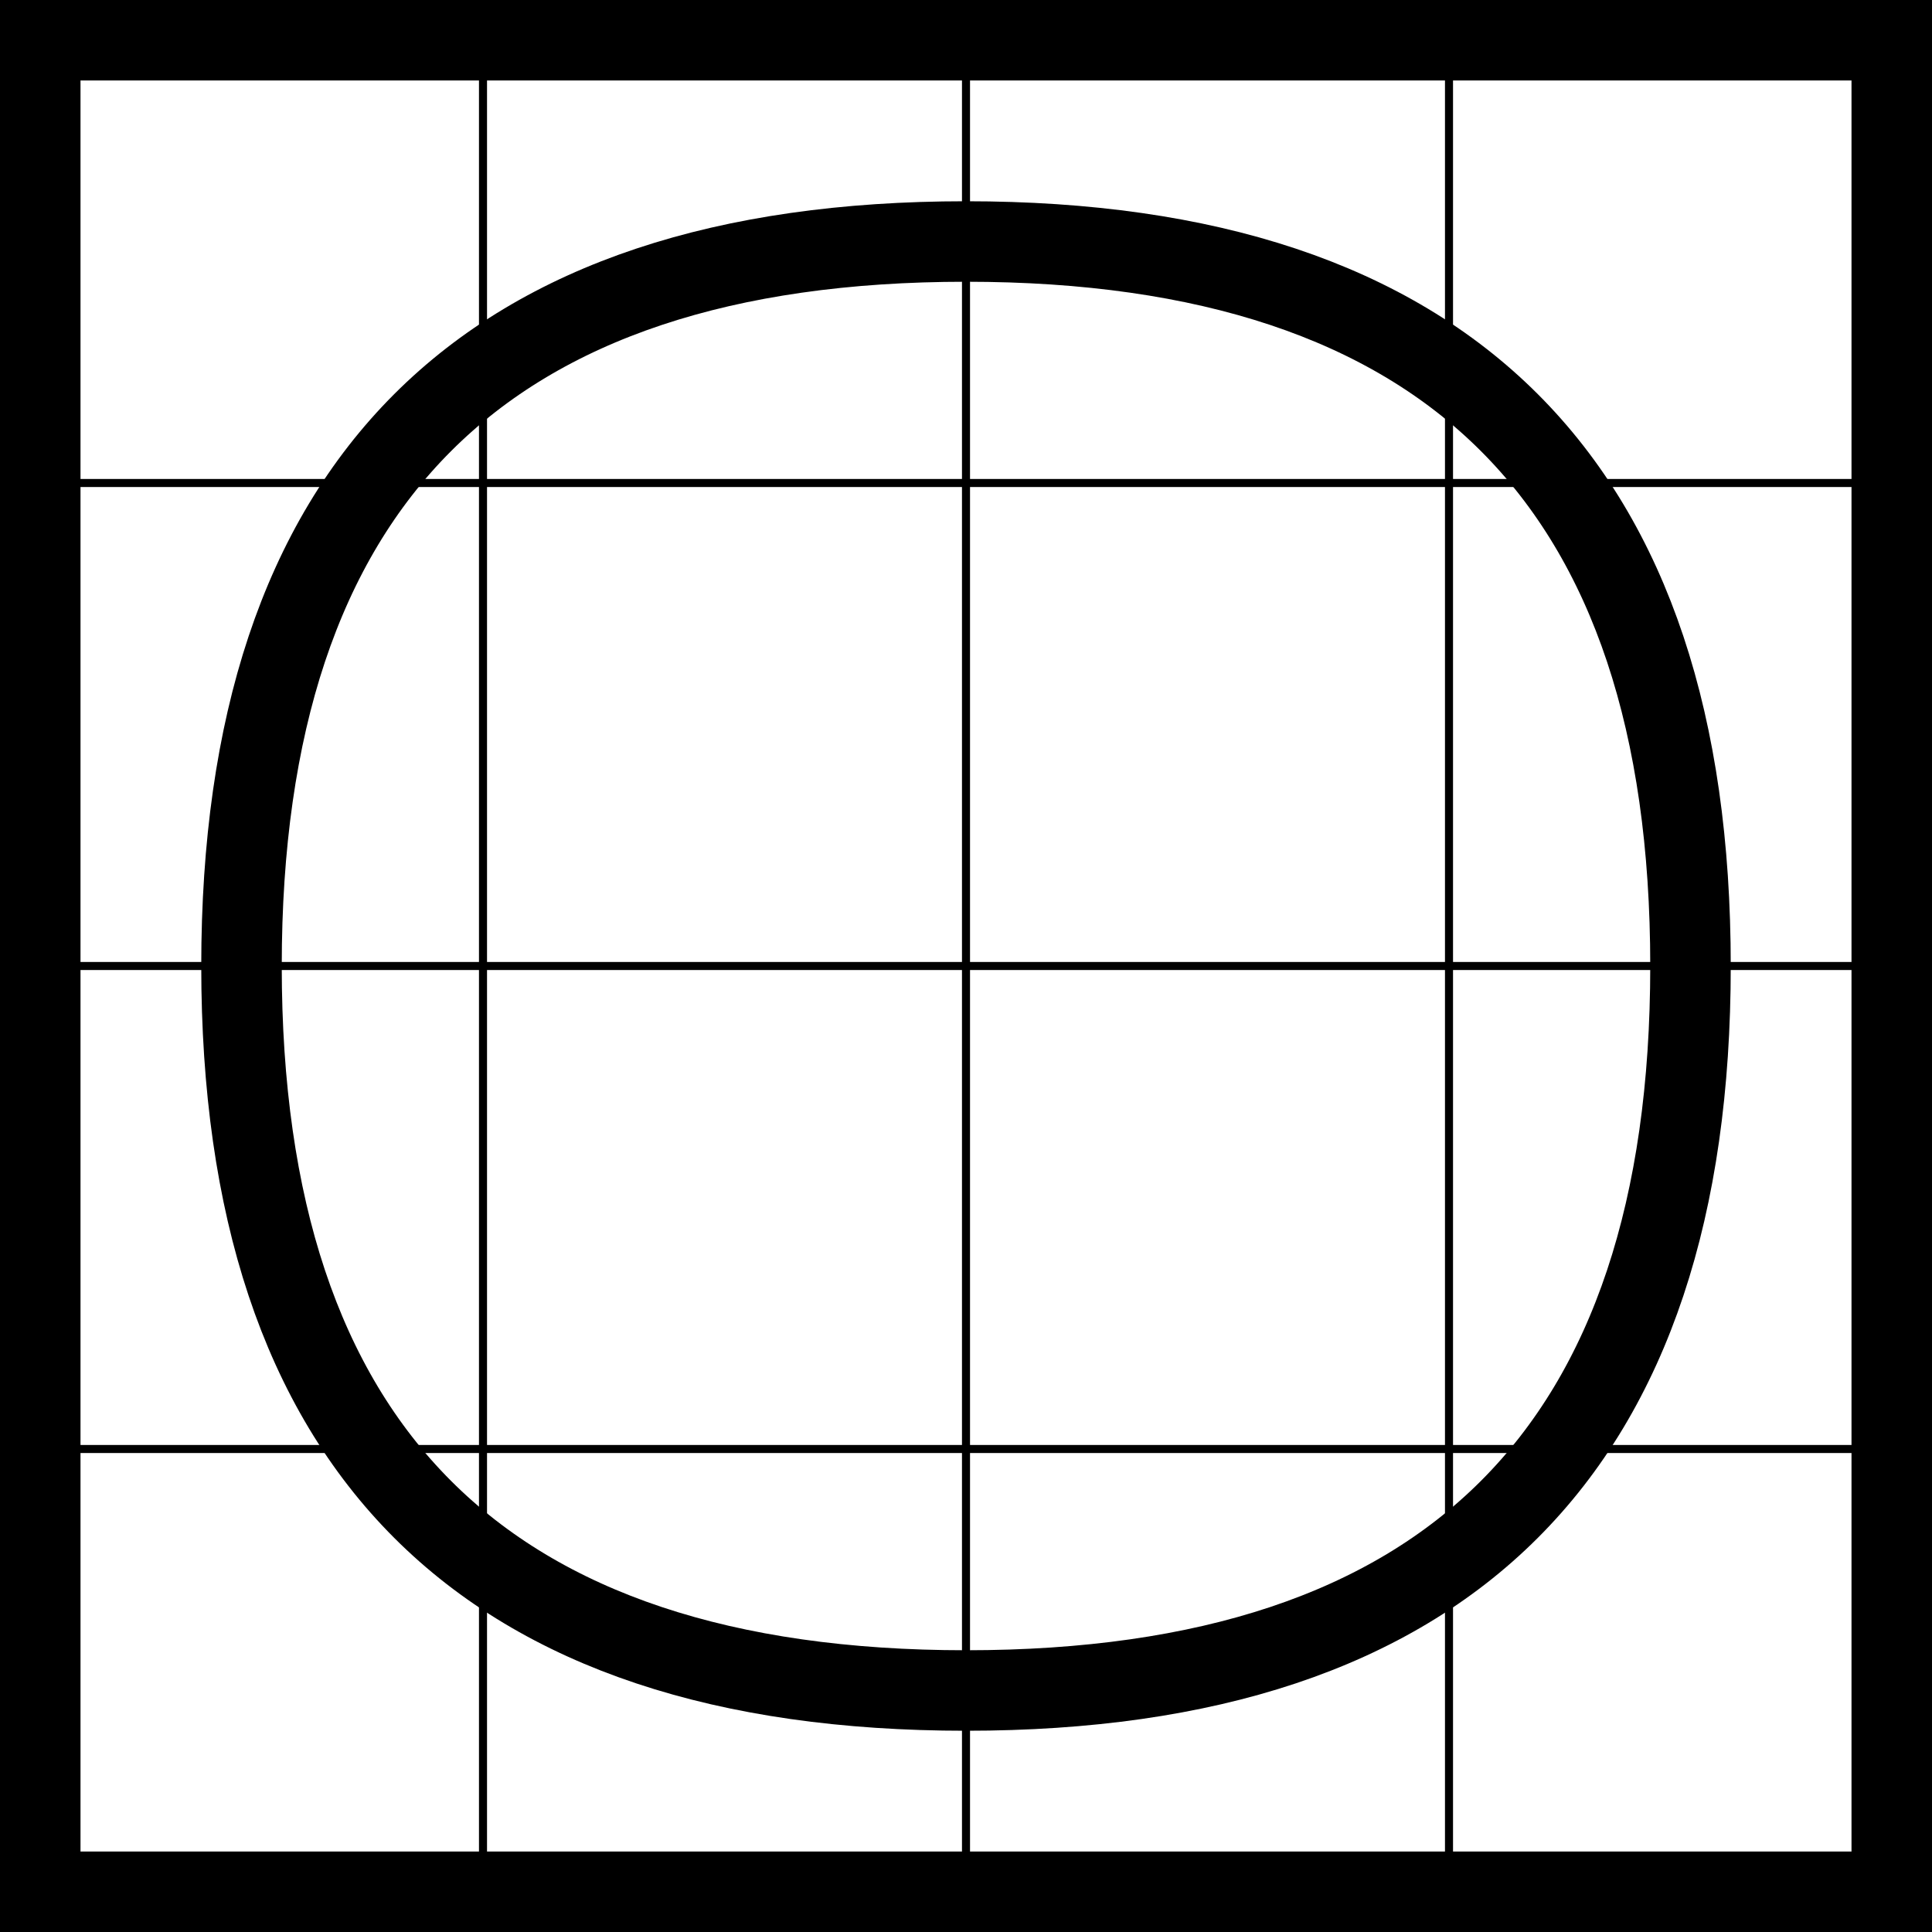
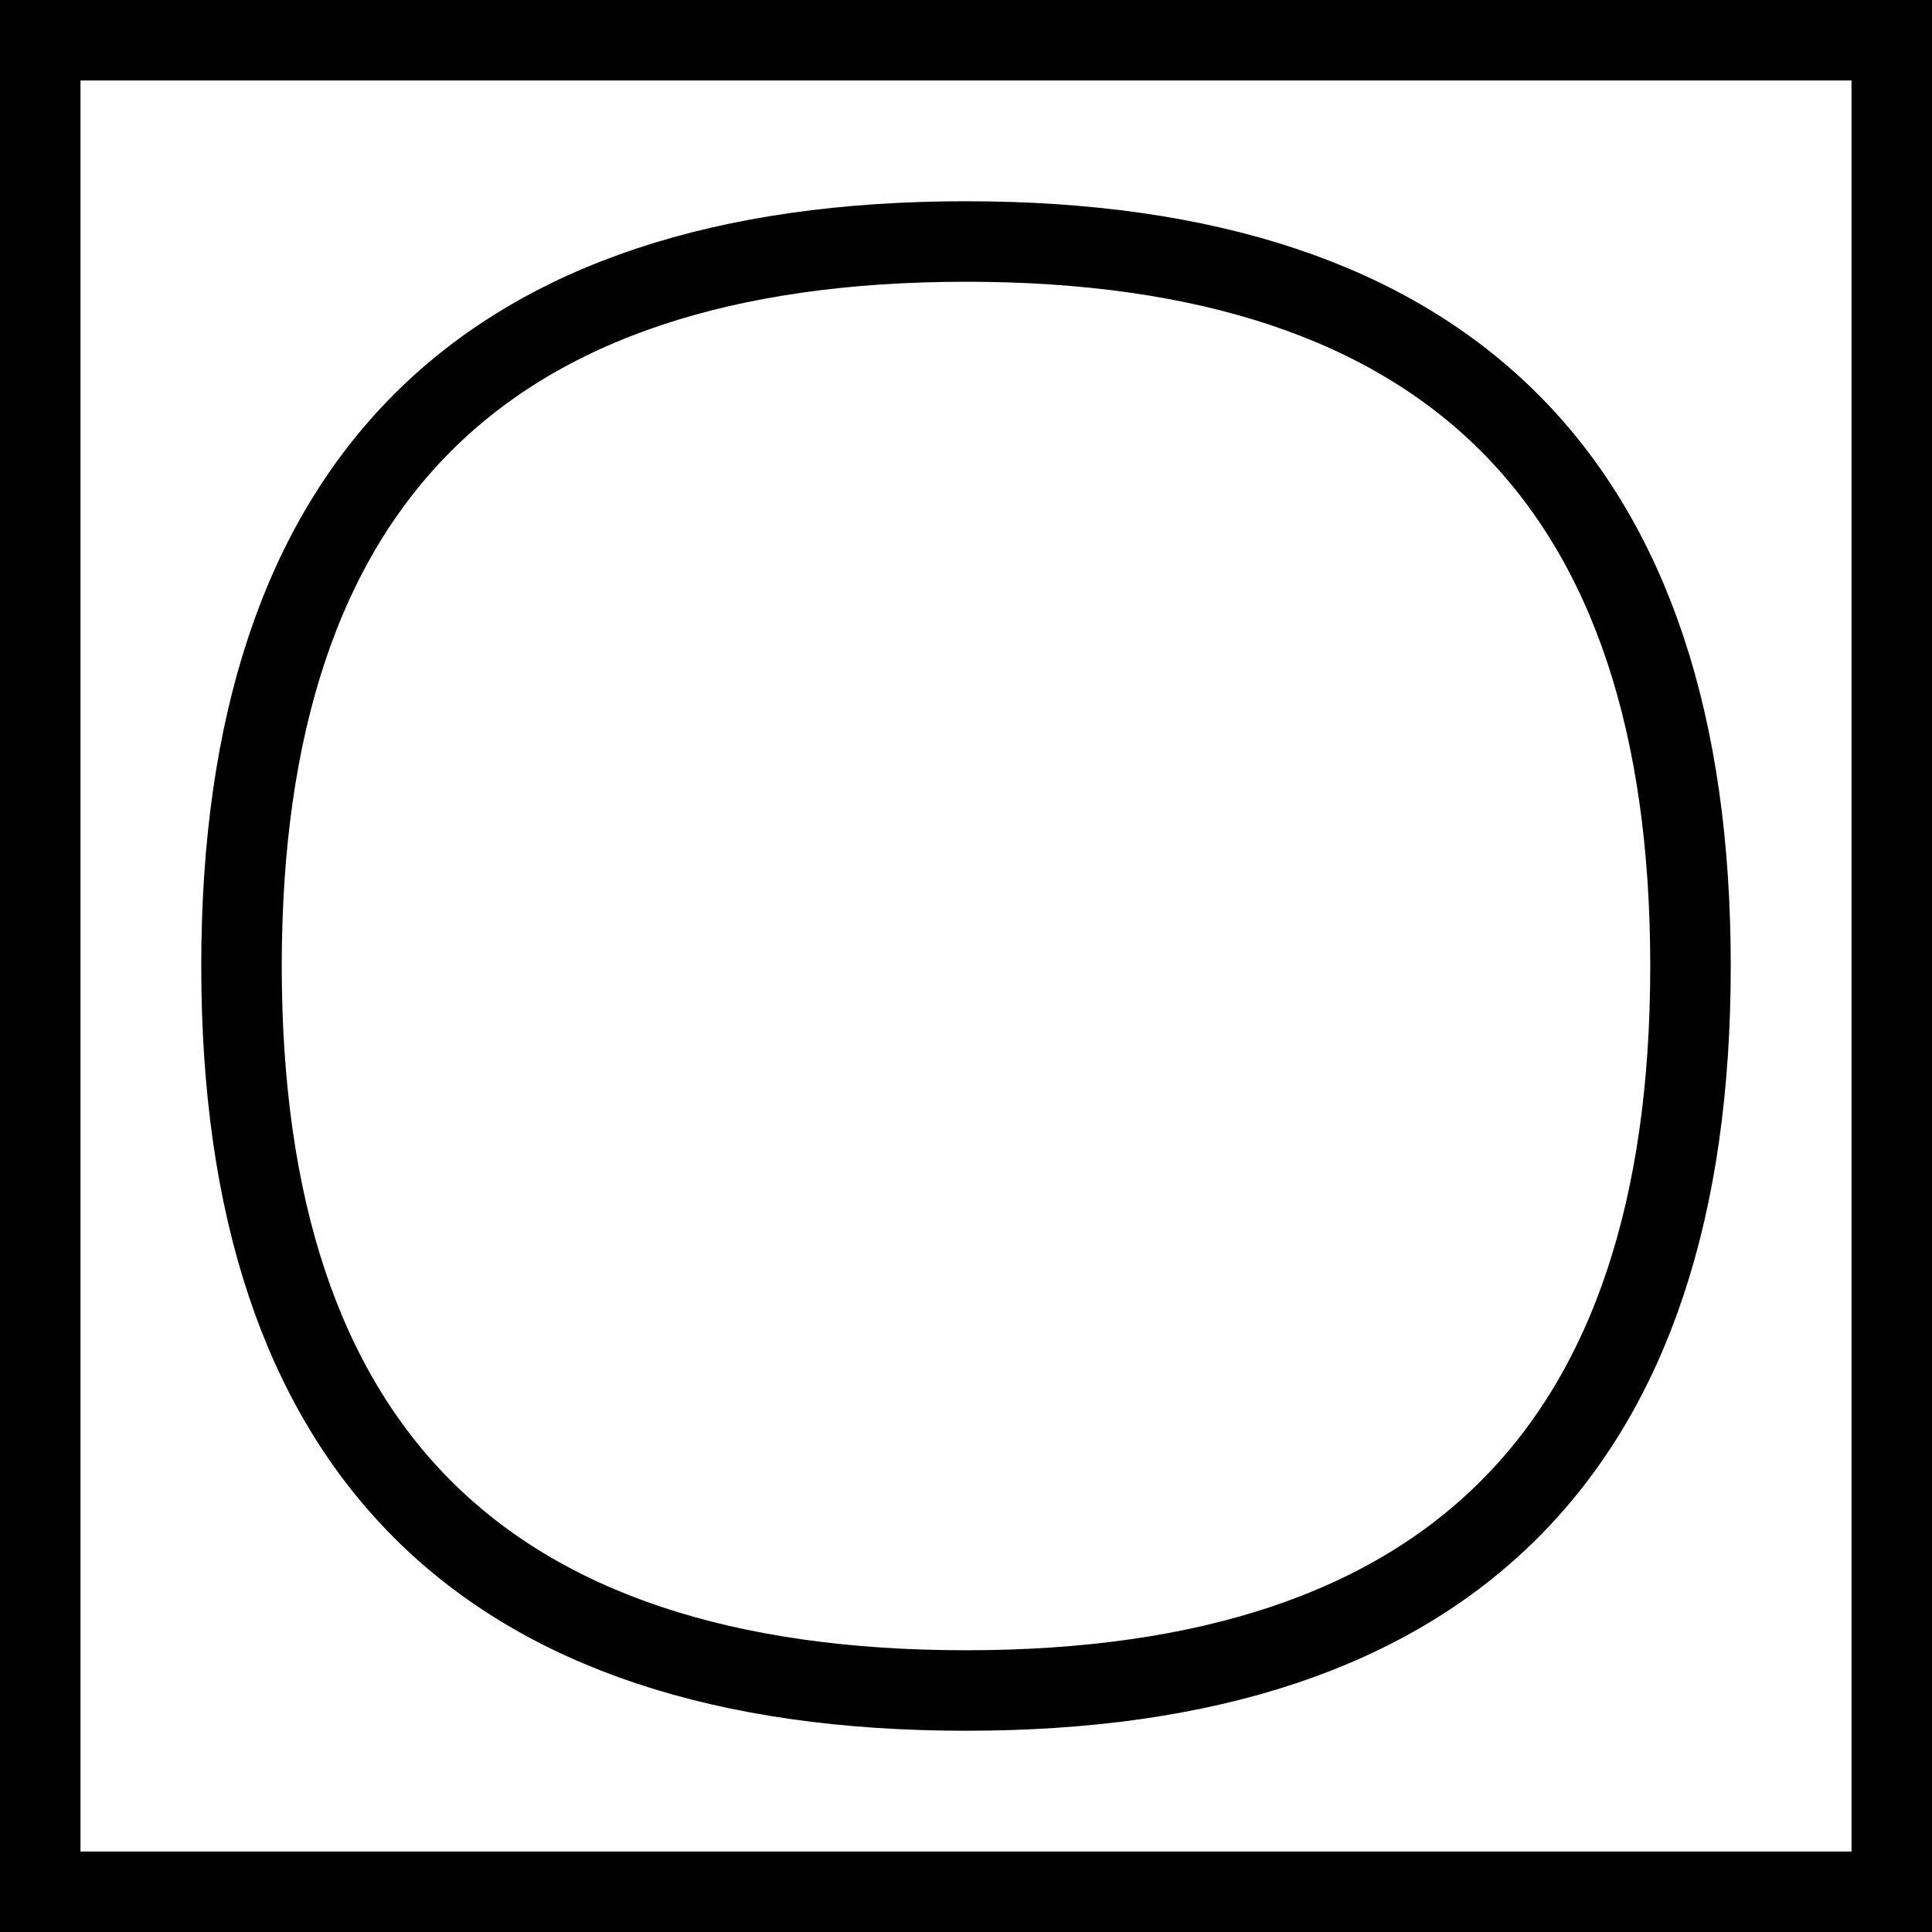
<svg xmlns="http://www.w3.org/2000/svg" viewbox="0 0 240 240" width="240" height="240">
-   <path stroke="black" stroke-width="1" fill="none" d="M0 0 L0,240 240,240 240,0 z M0 60 L240, 60 z M0 120 L240 120 z M0 180 L240 180 z M60 0 L60 240z M120 0 L120 240 z M180 0 L180 240 z" />
  <path stroke="black" stroke-width="10" fill="none" d="M5,5 V235 H235 V5 H5 z M30, 120 Q30,210 120,210 Q210, 210 210, 120 Q210, 30 120, 30 Q30, 30 30, 120 z" fill-rule="evenodd" />
</svg>
